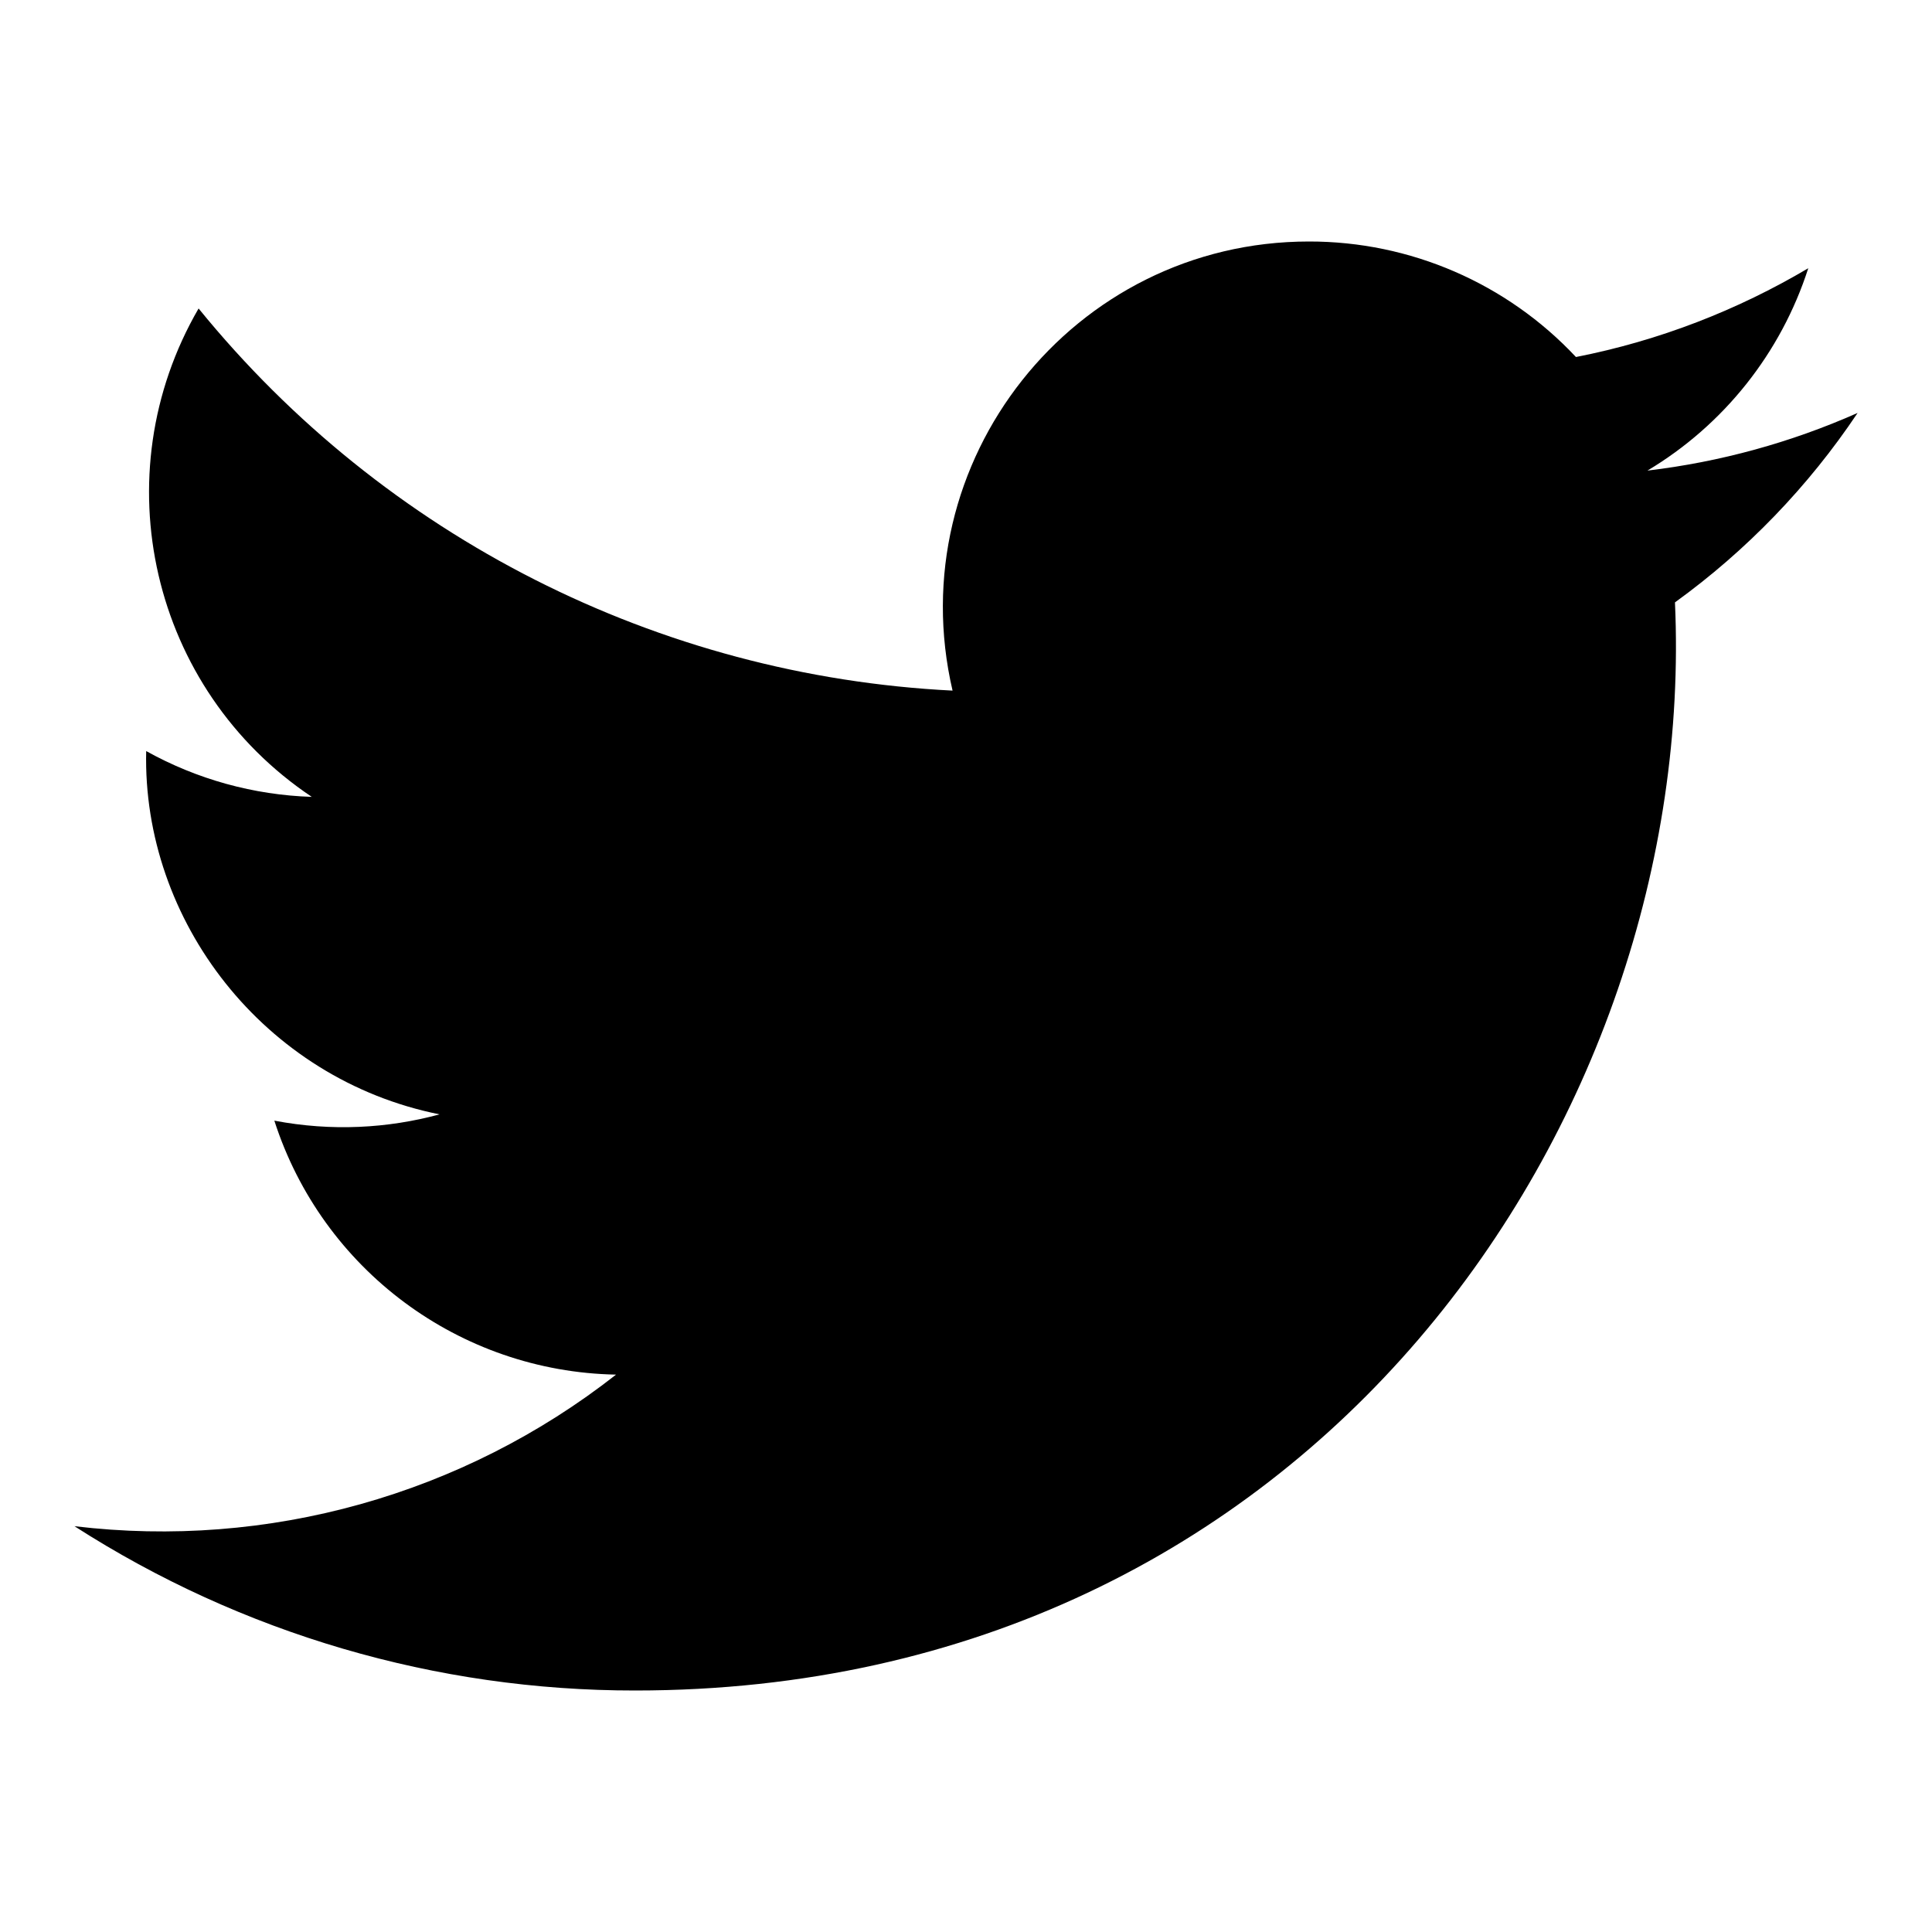
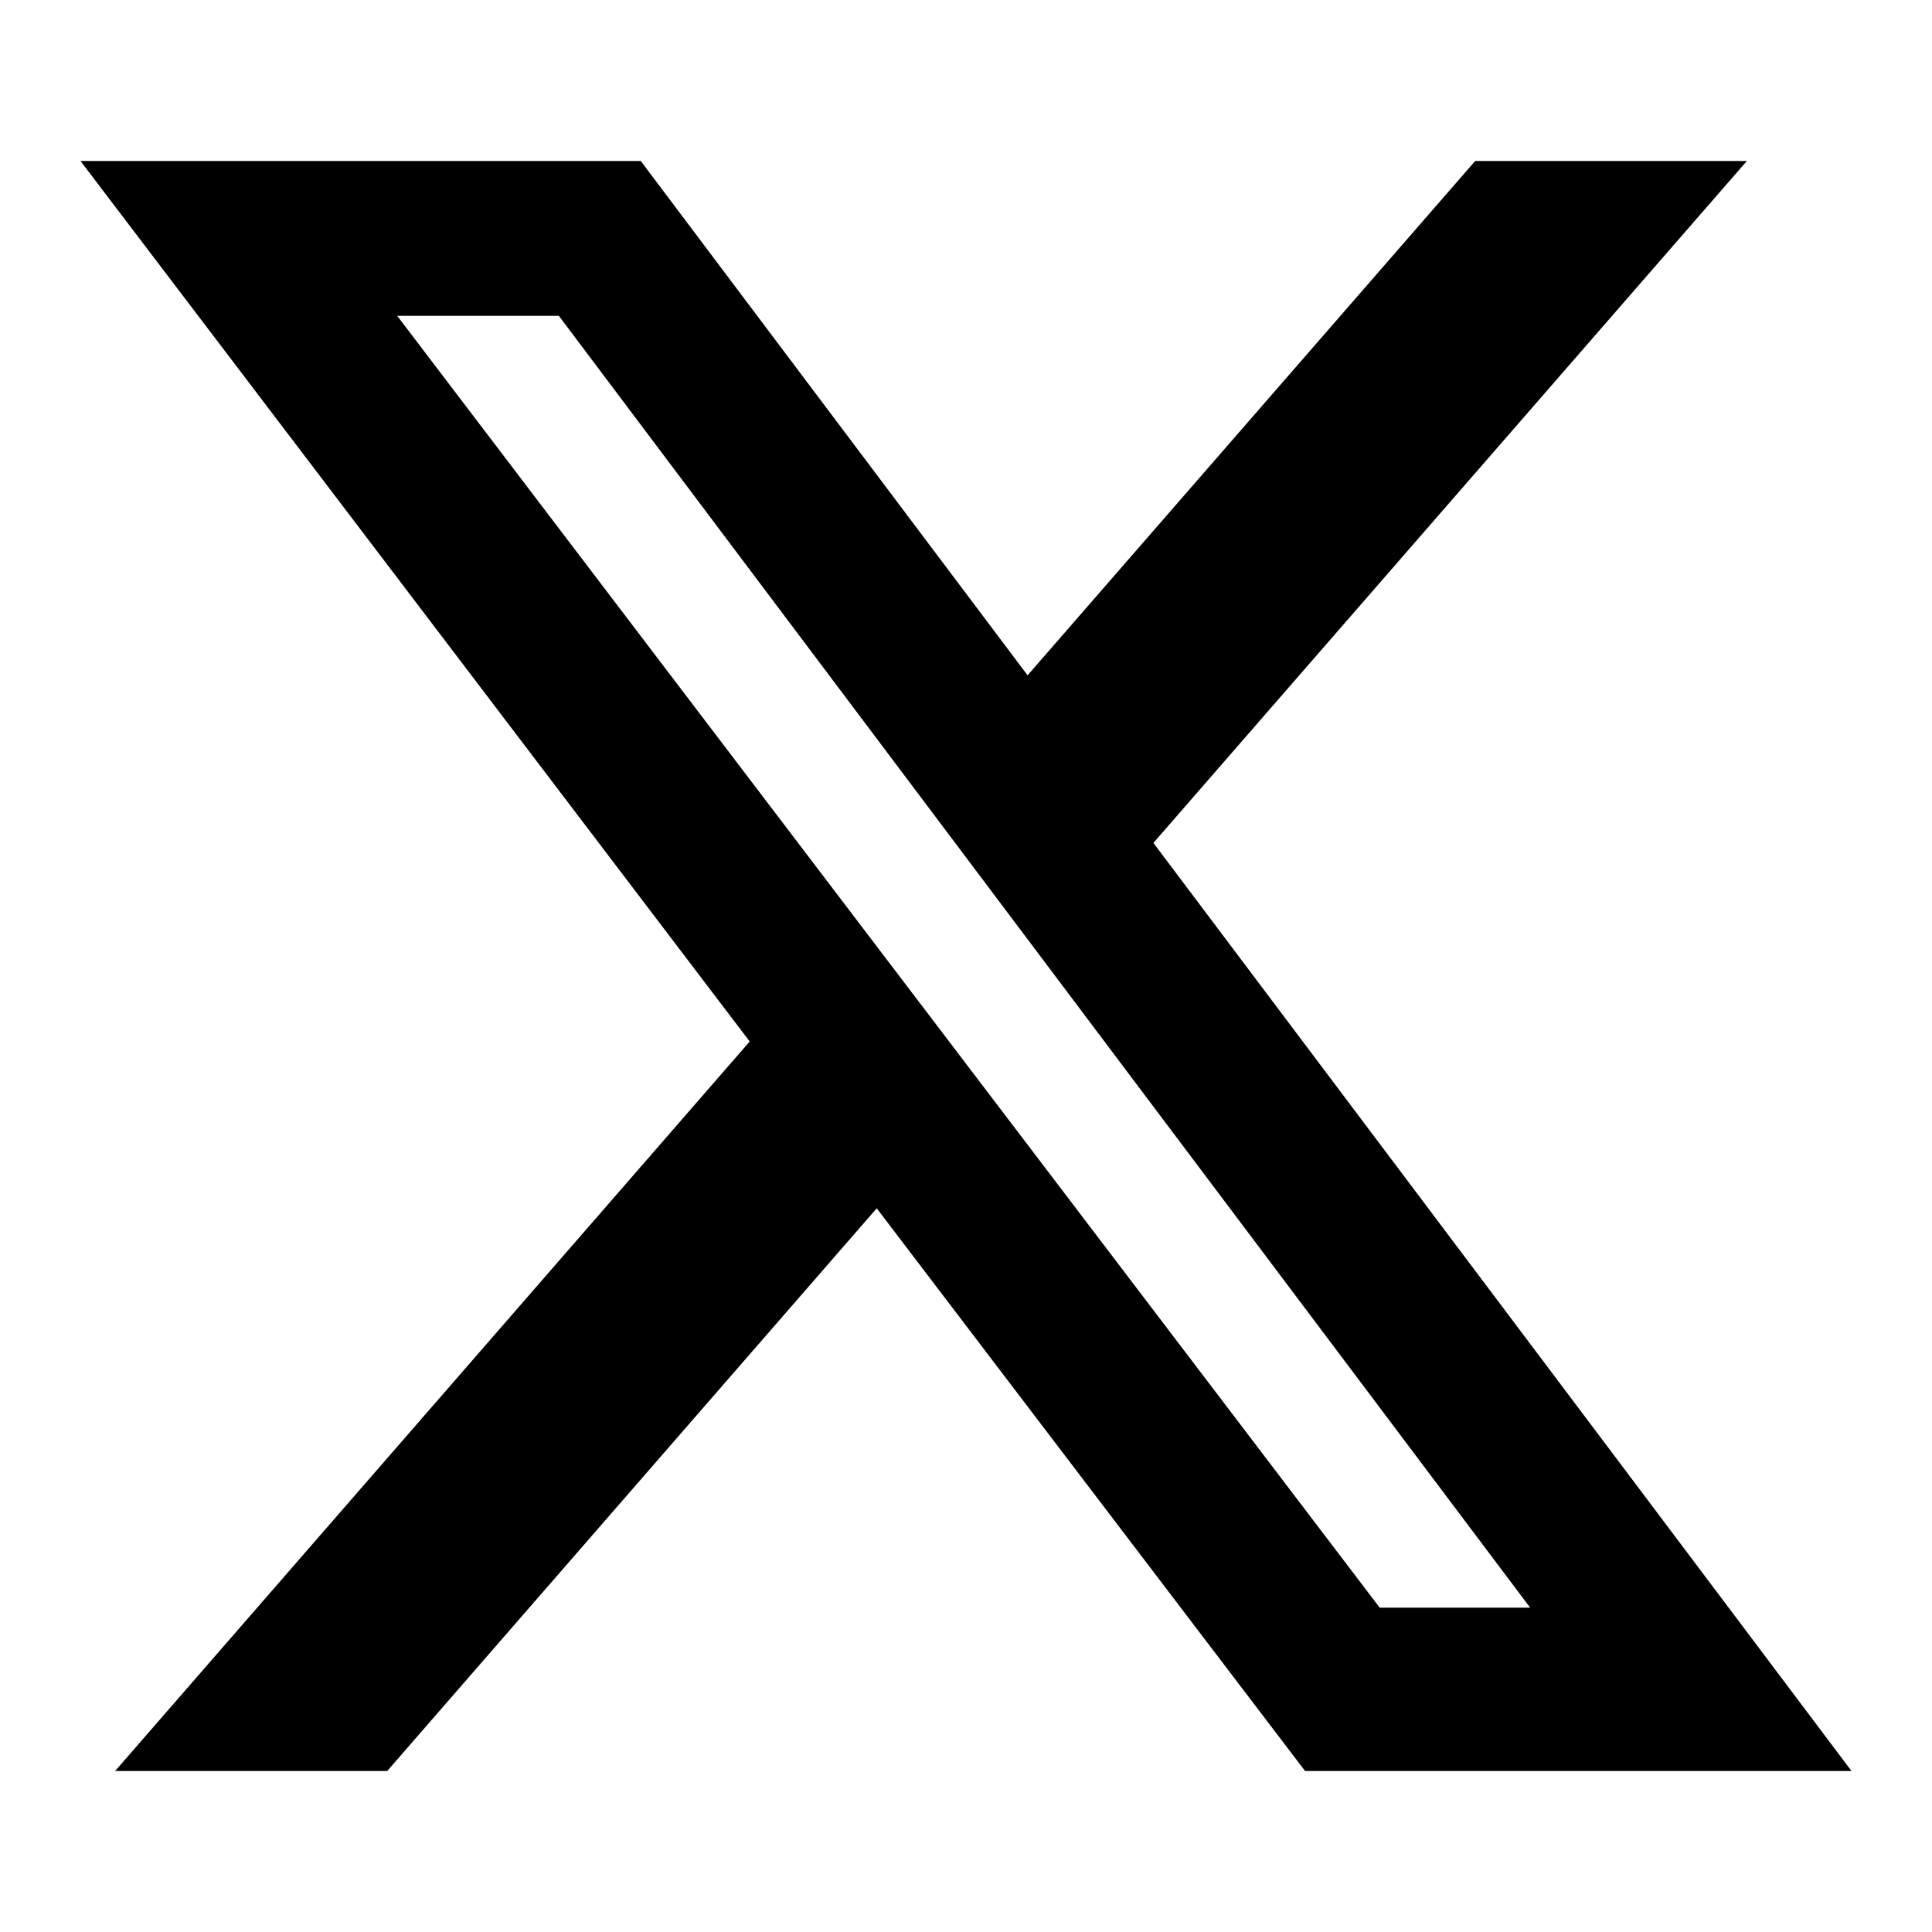
<svg xmlns="http://www.w3.org/2000/svg" width="24" height="24" viewBox="0 0 24 24" fill="none">
-   <path d="M23.075 5.13a9.073 9.073 0 0 1-2.61.716 4.552 4.552 0 0 0 1.998-2.514c-.878.52-1.85.9-2.886 1.103A4.536 4.536 0 0 0 16.26 3c-2.934 0-5.09 2.737-4.427 5.579a12.9 12.9 0 0 1-9.366-4.747 4.55 4.55 0 0 0 1.406 6.067 4.525 4.525 0 0 1-2.057-.569c-.05 2.105 1.459 4.075 3.644 4.513-.64.174-1.34.214-2.052.078a4.548 4.548 0 0 0 4.245 3.155 9.137 9.137 0 0 1-6.728 1.883A12.864 12.864 0 0 0 7.891 21c8.437 0 13.204-7.126 12.916-13.517a9.252 9.252 0 0 0 2.268-2.352z" fill="currentColor" />
+   <path d="M18.325 2H21.7L14.328 10.471L23 22H16.212L10.891 15.01L4.81 22H1.43L9.313 12.938L1 2H7.96L12.765 8.389L18.325 2ZM17.139 19.971H19.008L6.942 3.923H4.934L17.139 19.971Z" fill="currentColor" />
</svg>
